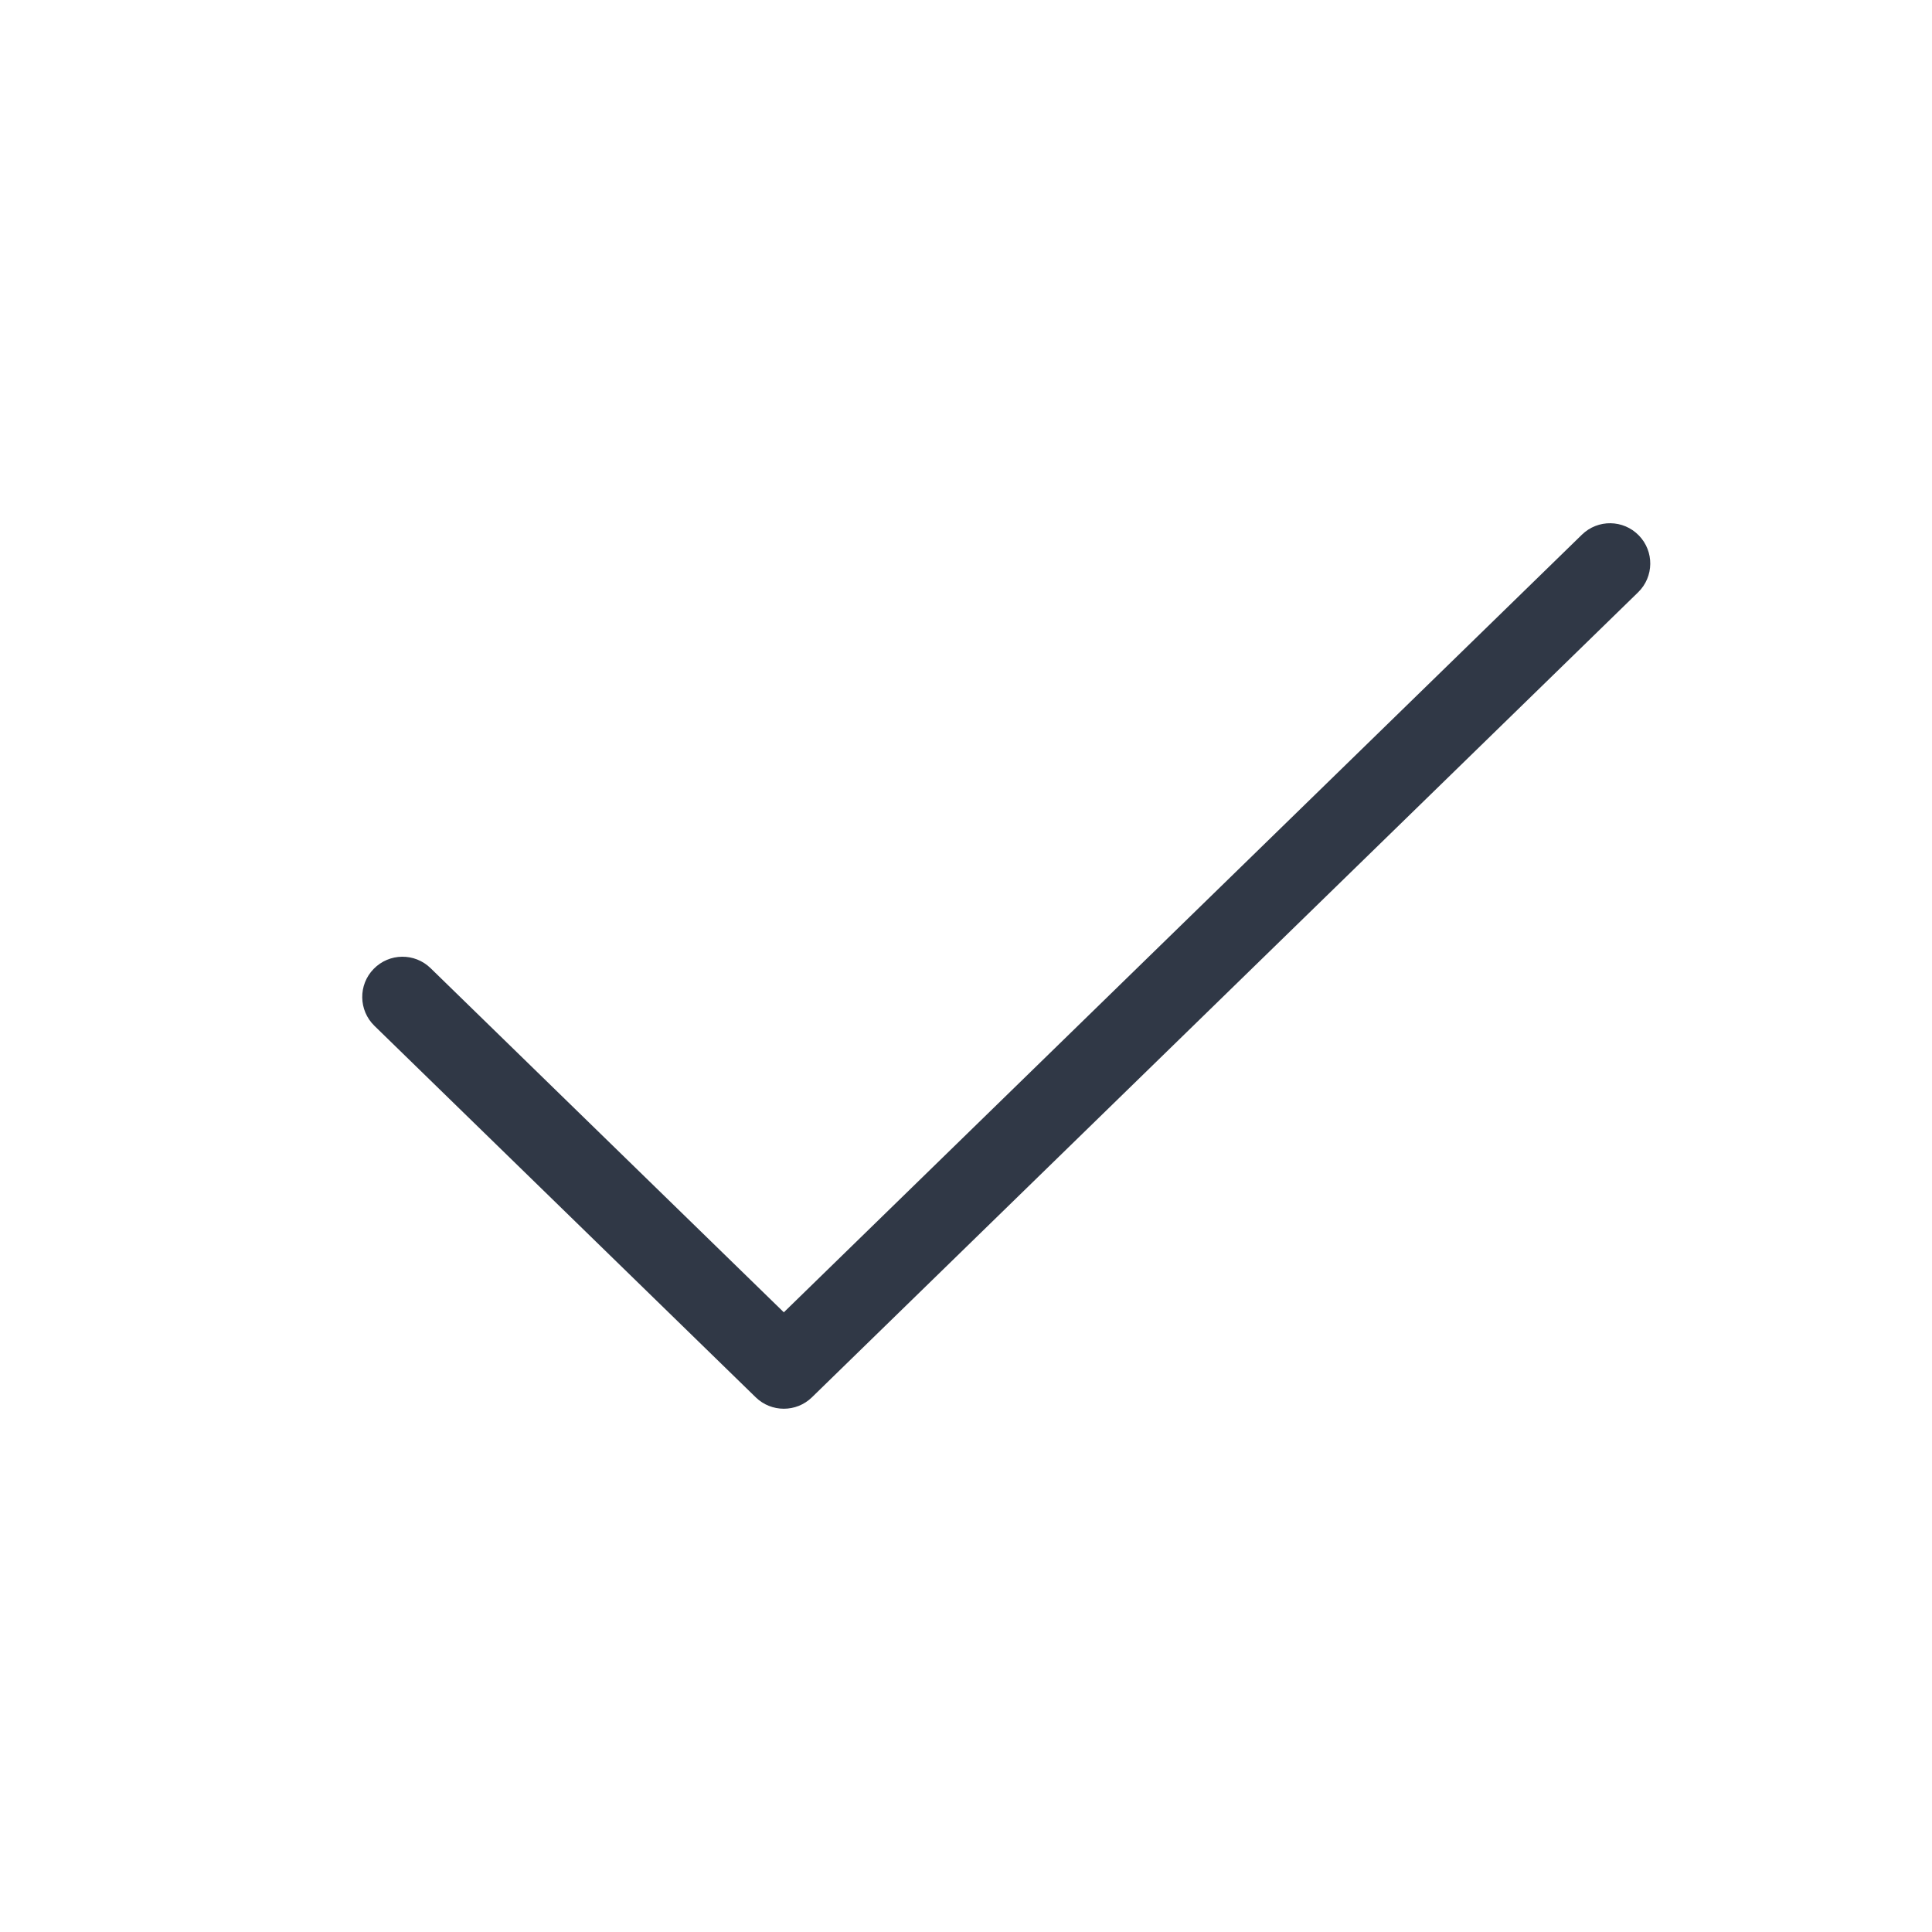
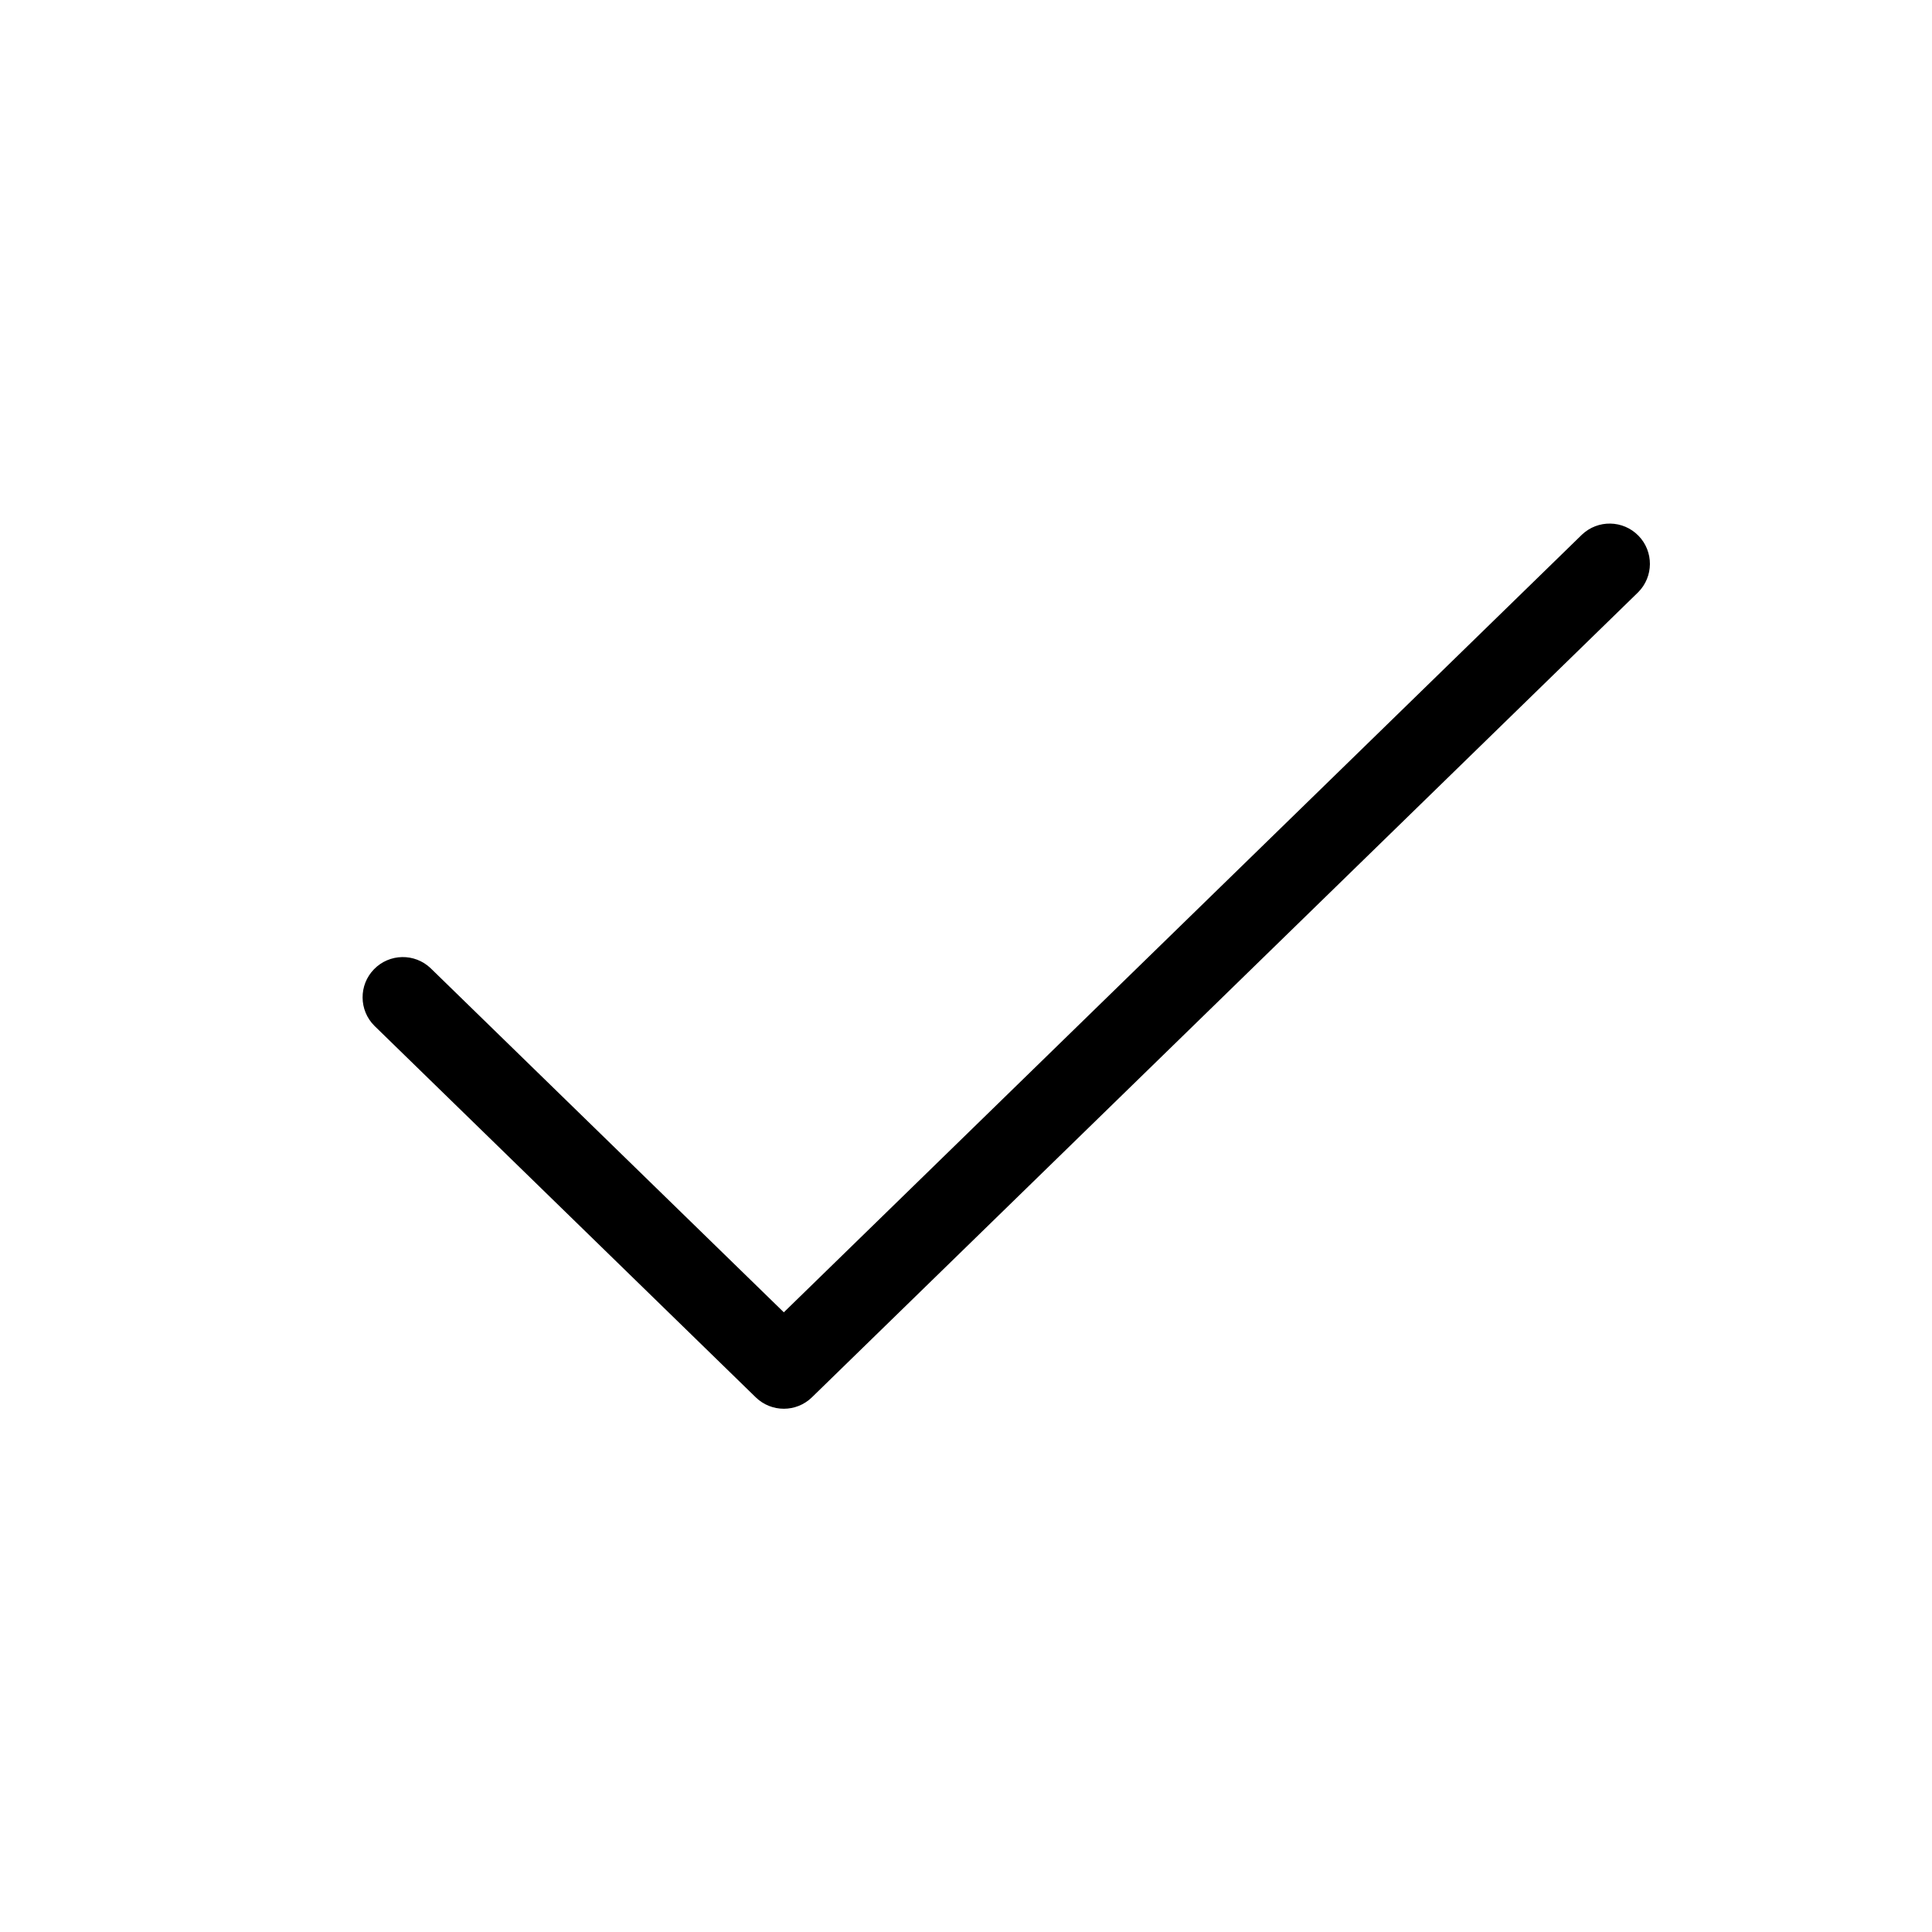
- <svg xmlns="http://www.w3.org/2000/svg" width="24px" height="24px" viewBox="0 0 24 24" version="1.1">
-   <g id="payed" stroke="none" stroke-width="1" fill="none" fill-rule="evenodd">
-     <path d="M5.349,12.027 C5.151,11.834 4.835,11.838 4.642,12.036 C4.449,12.233 4.453,12.55 4.651,12.743 L9.388,17.358 C9.582,17.547 9.892,17.547 10.086,17.358 L20.349,7.358 C20.547,7.165 20.551,6.849 20.358,6.651 C20.165,6.453 19.849,6.449 19.651,6.642 L9.737,16.302 L5.349,12.027 Z" id="Oval-2" fill="#303846" />
-   </g>
+ <svg xmlns="http://www.w3.org/2000/svg" width="24" height="24" viewBox="0 0 24 24">
+   <path fill-rule="evenodd" d="M5.349 12.027a.5.5 0 0 0-.698.716l4.737 4.615a.5.5 0 0 0 .698 0l10.263-10a.5.5 0 0 0-.698-.716l-9.914 9.66-4.388-4.275z" />
</svg>
